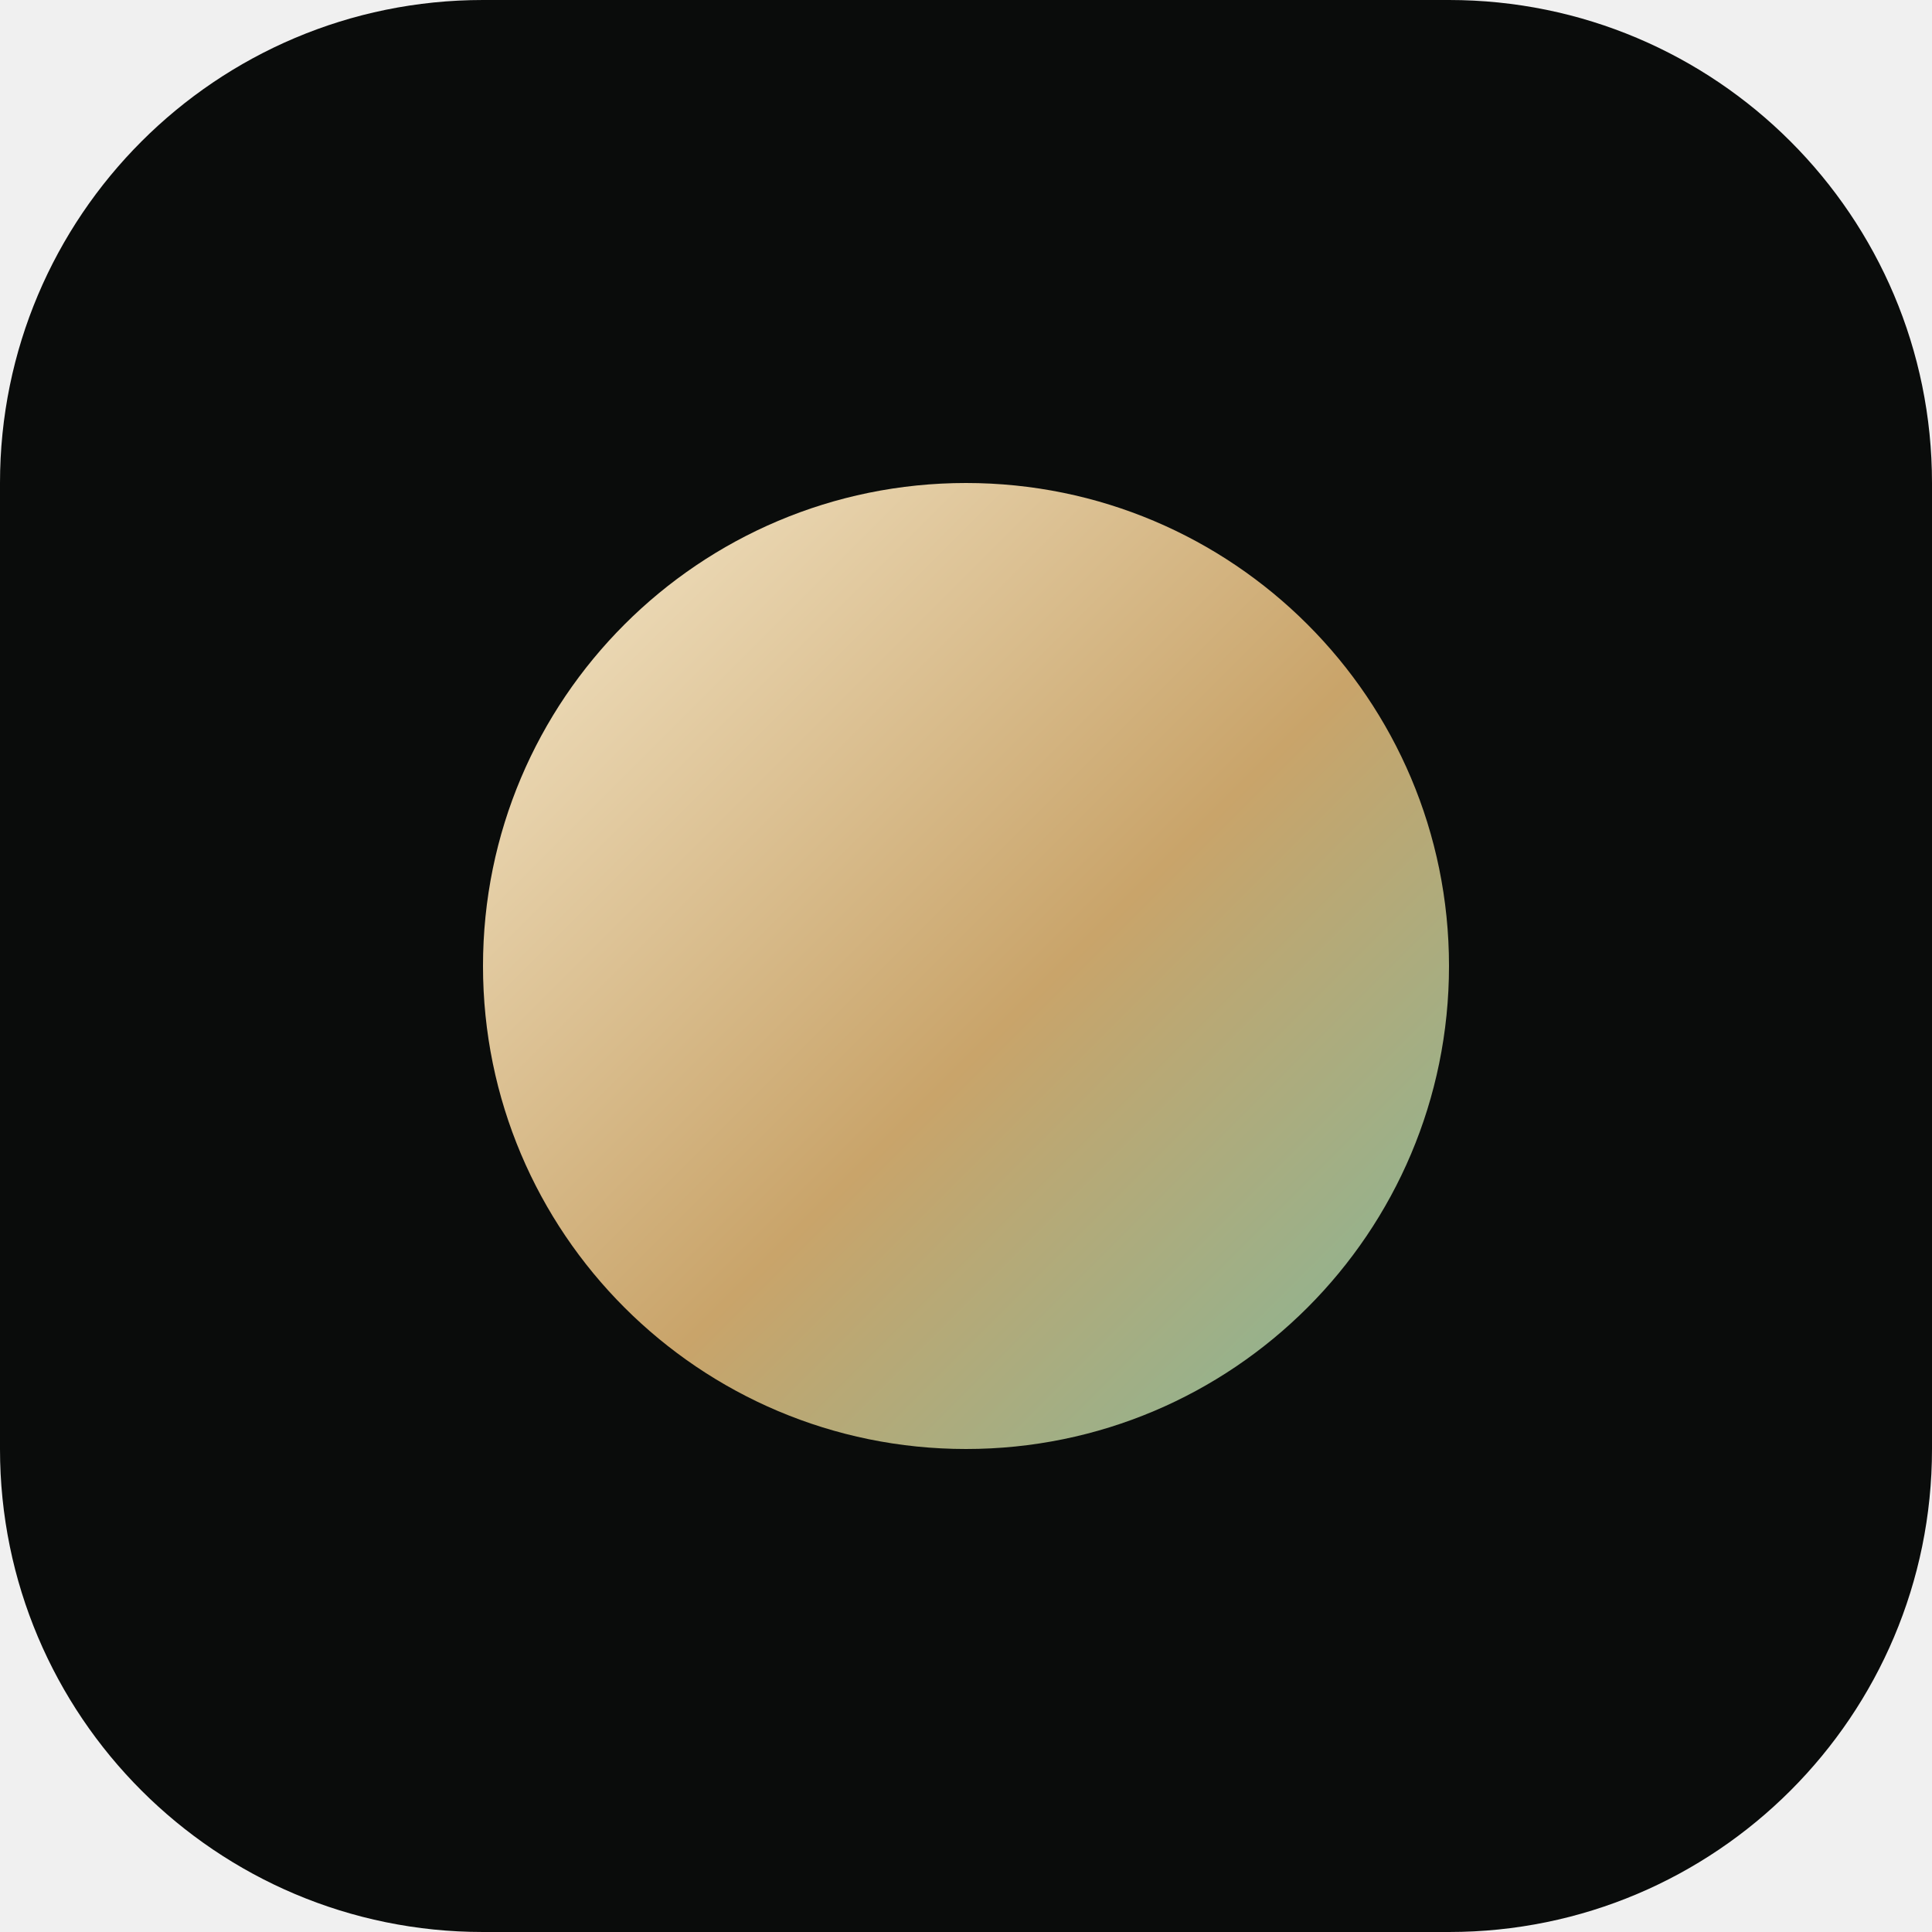
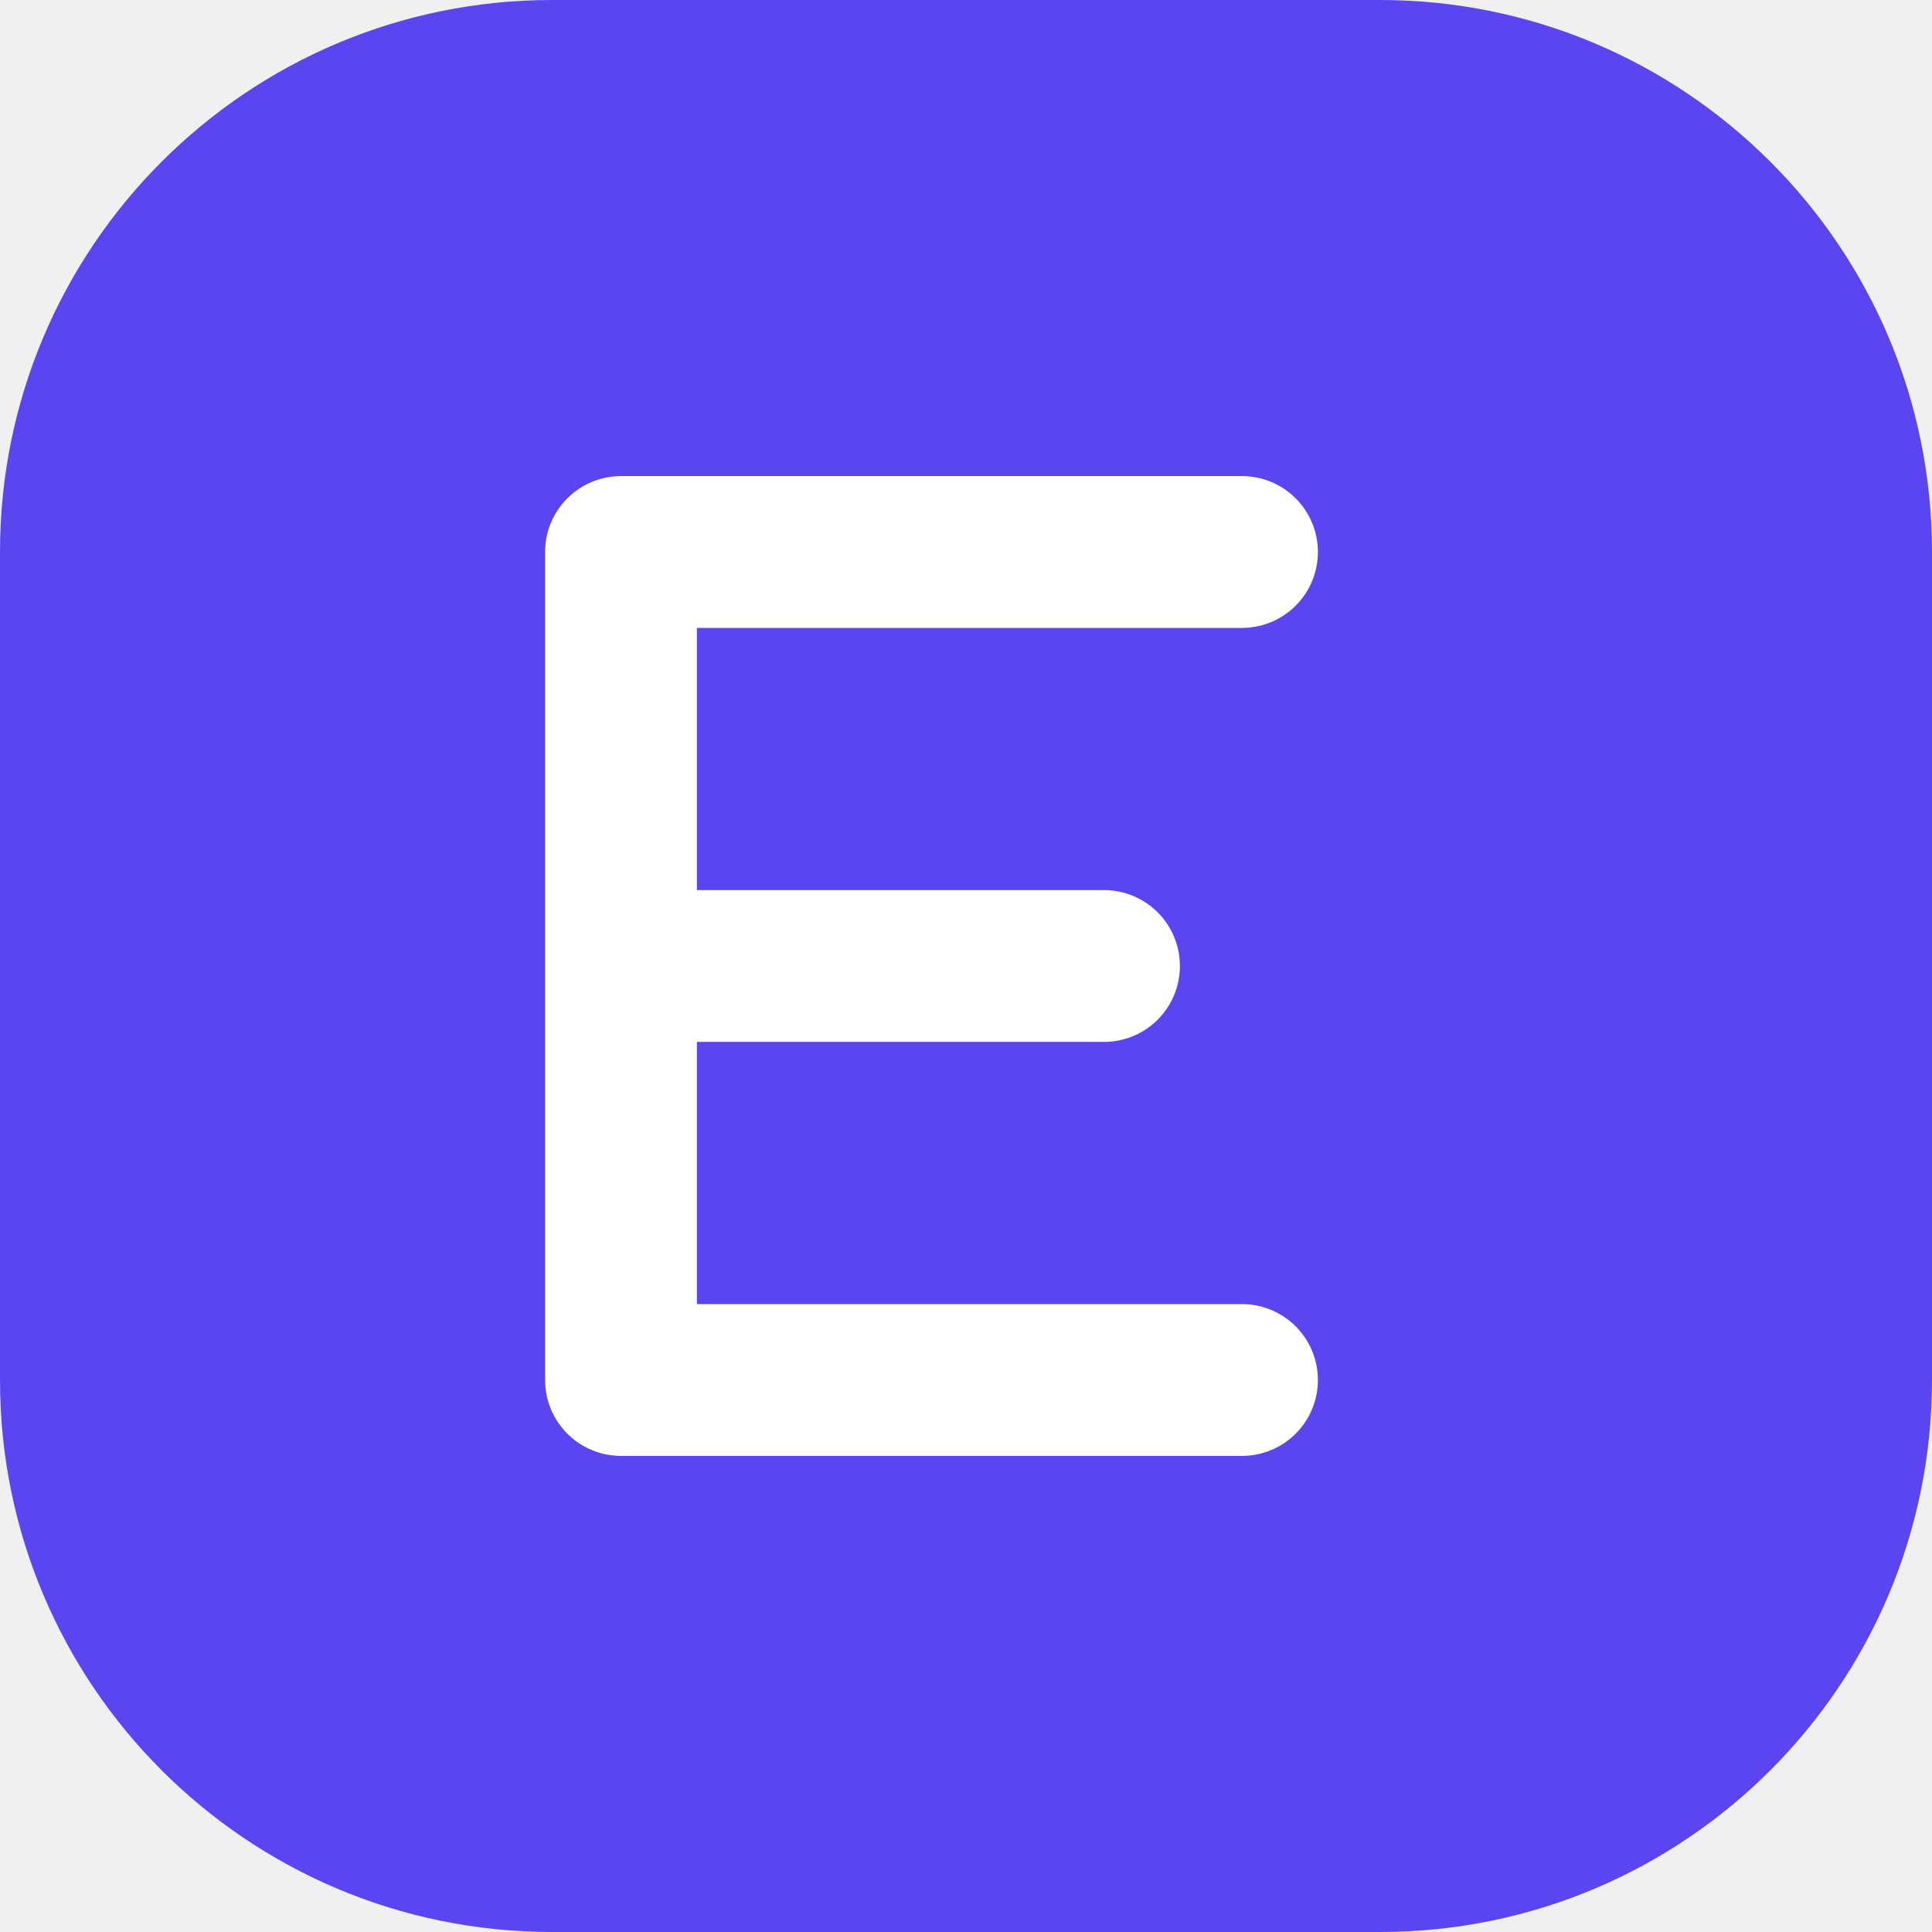
- <svg xmlns="http://www.w3.org/2000/svg" viewBox="0 0 64 64">
-   <defs>
-     <linearGradient id="g" x1="0" y1="0" x2="1" y2="1">
-       <stop offset="0" stop-color="#F6E9CC" />
-       <stop offset=".55" stop-color="#C9A46A" />
-       <stop offset="1" stop-color="#7FB89C" />
-     </linearGradient>
-   </defs>
-   <rect width="64" height="64" rx="16" fill="#0A0C0B" />
-   <circle cx="32" cy="32" r="16" fill="url(#g)" />
+ <svg xmlns="http://www.w3.org/2000/svg" viewBox="0 0 28 28">
+   <rect width="28" height="28" rx="8" fill="#5B45F0" />
+   <path d="M9 8h9M9 14h7M9 20h9M9 8v12" stroke="#fff" stroke-width="2.2" stroke-linecap="round" fill="none" />
</svg>
